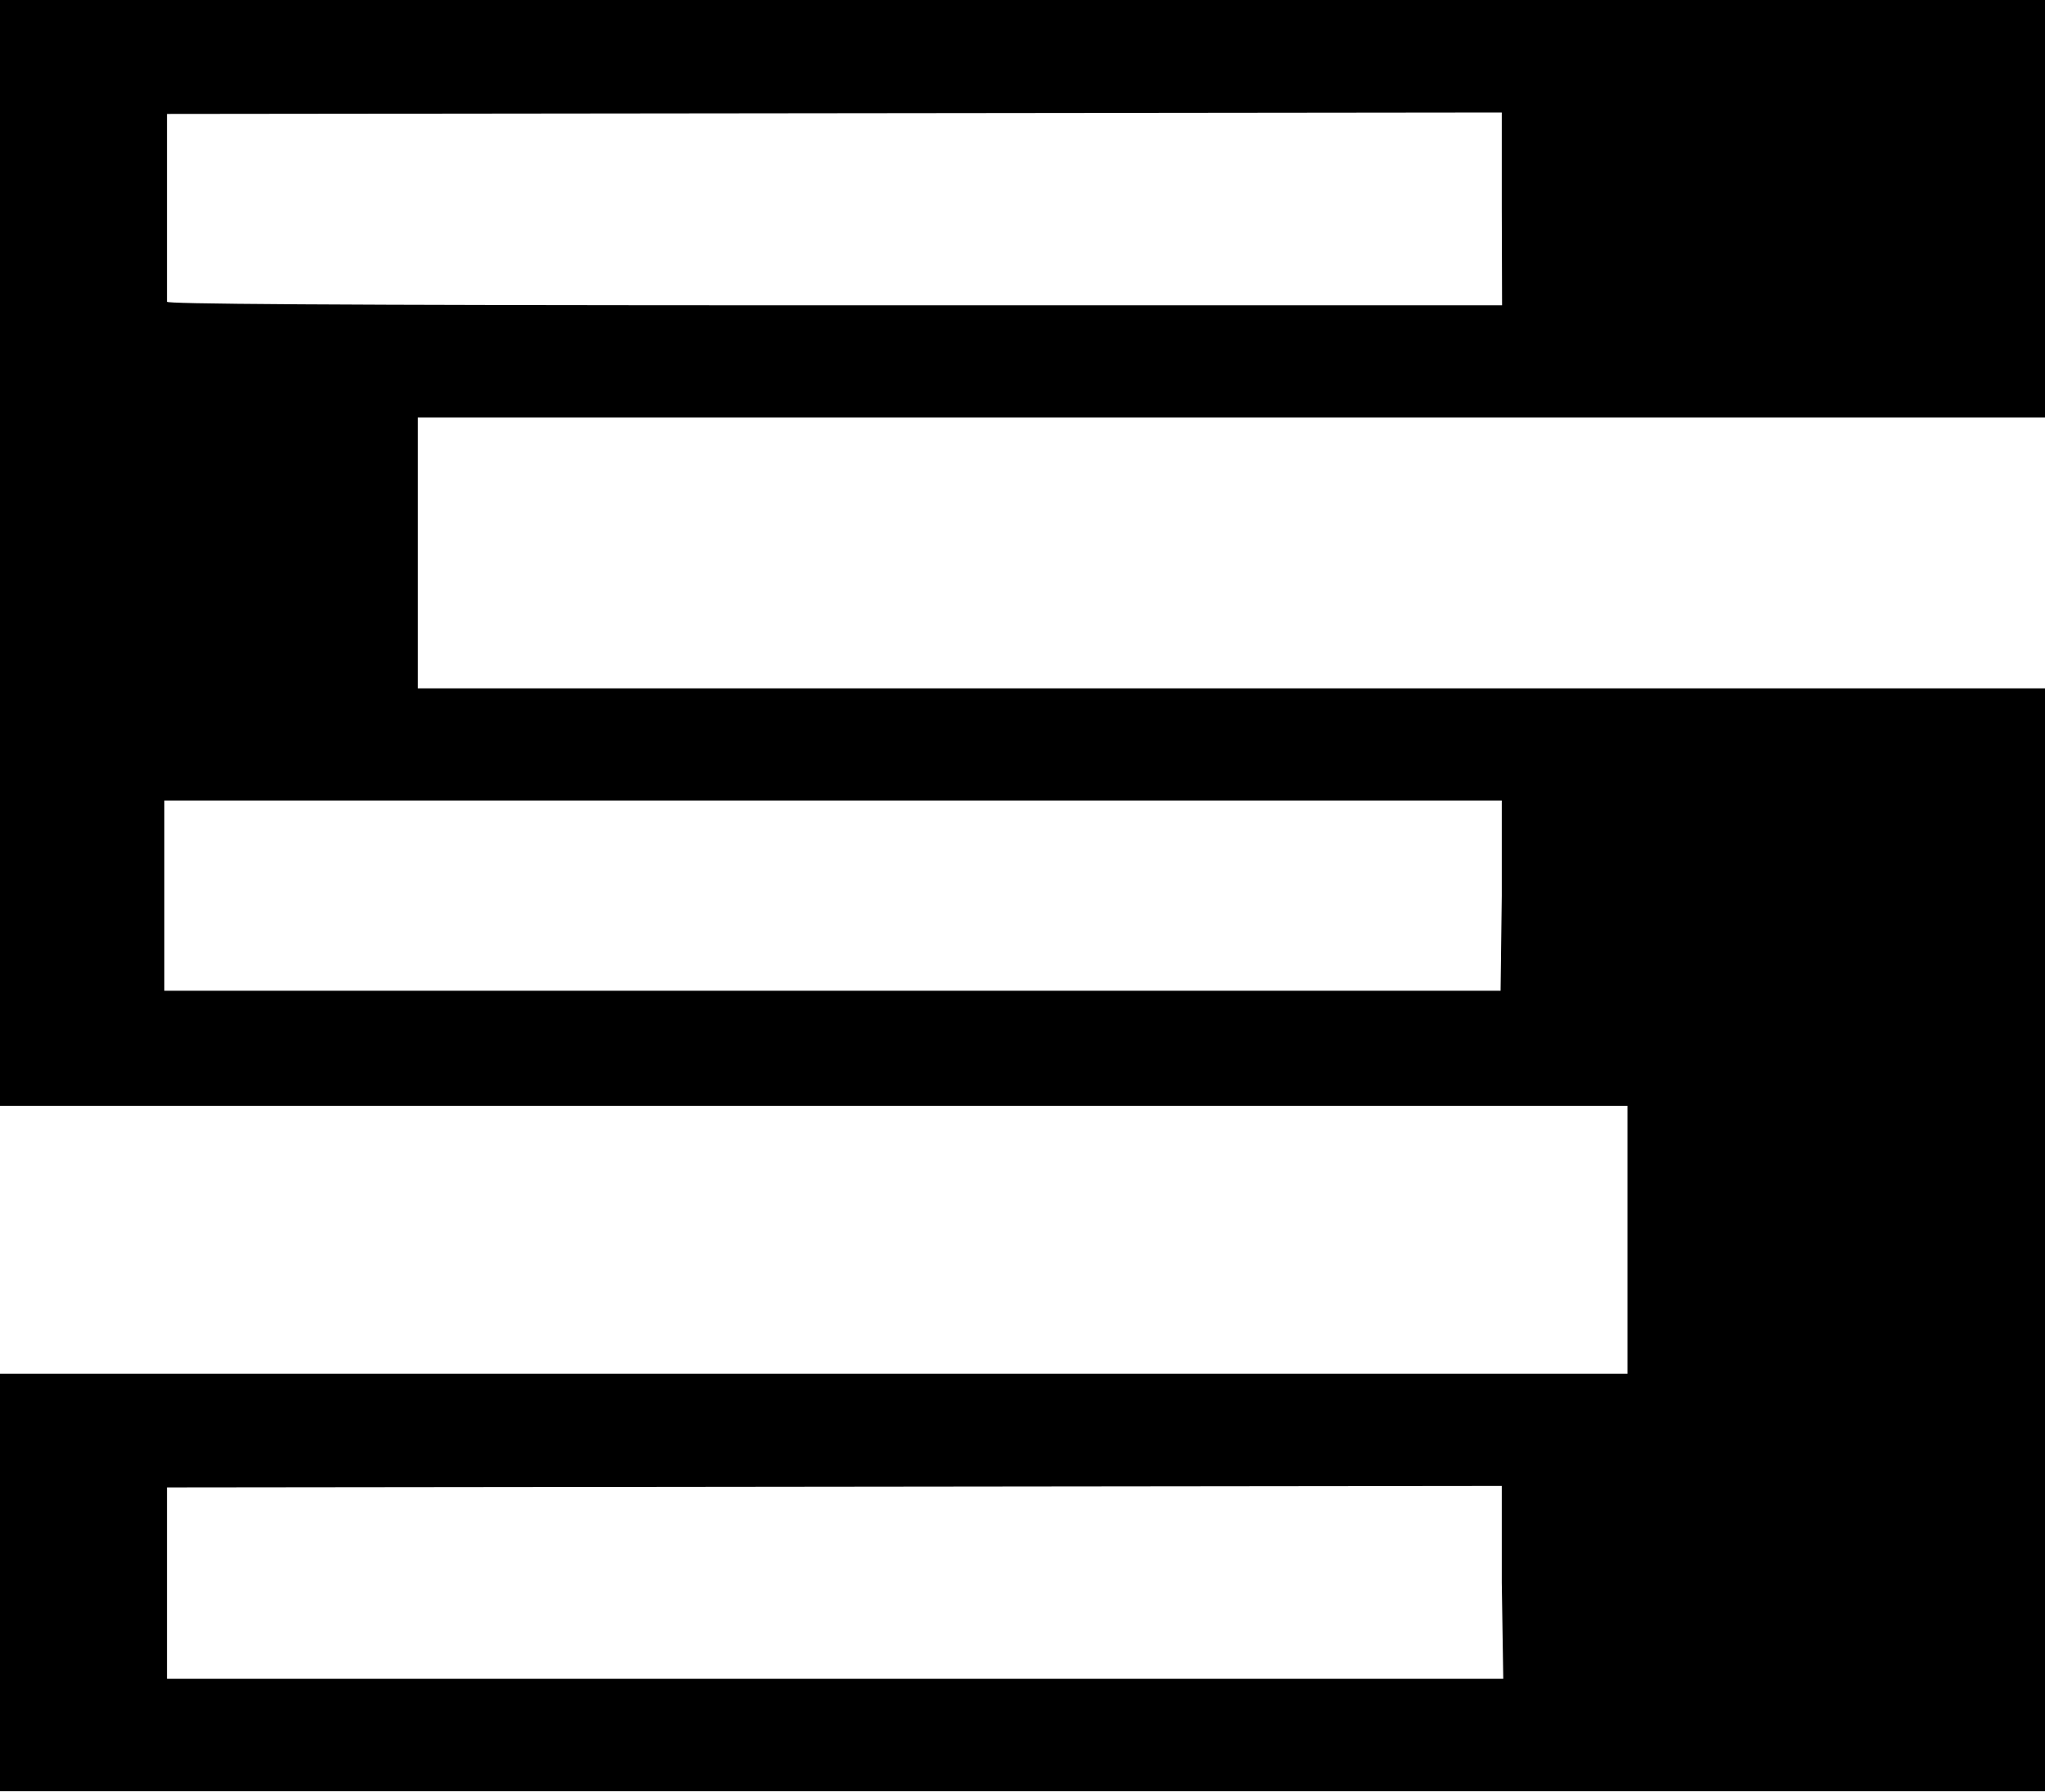
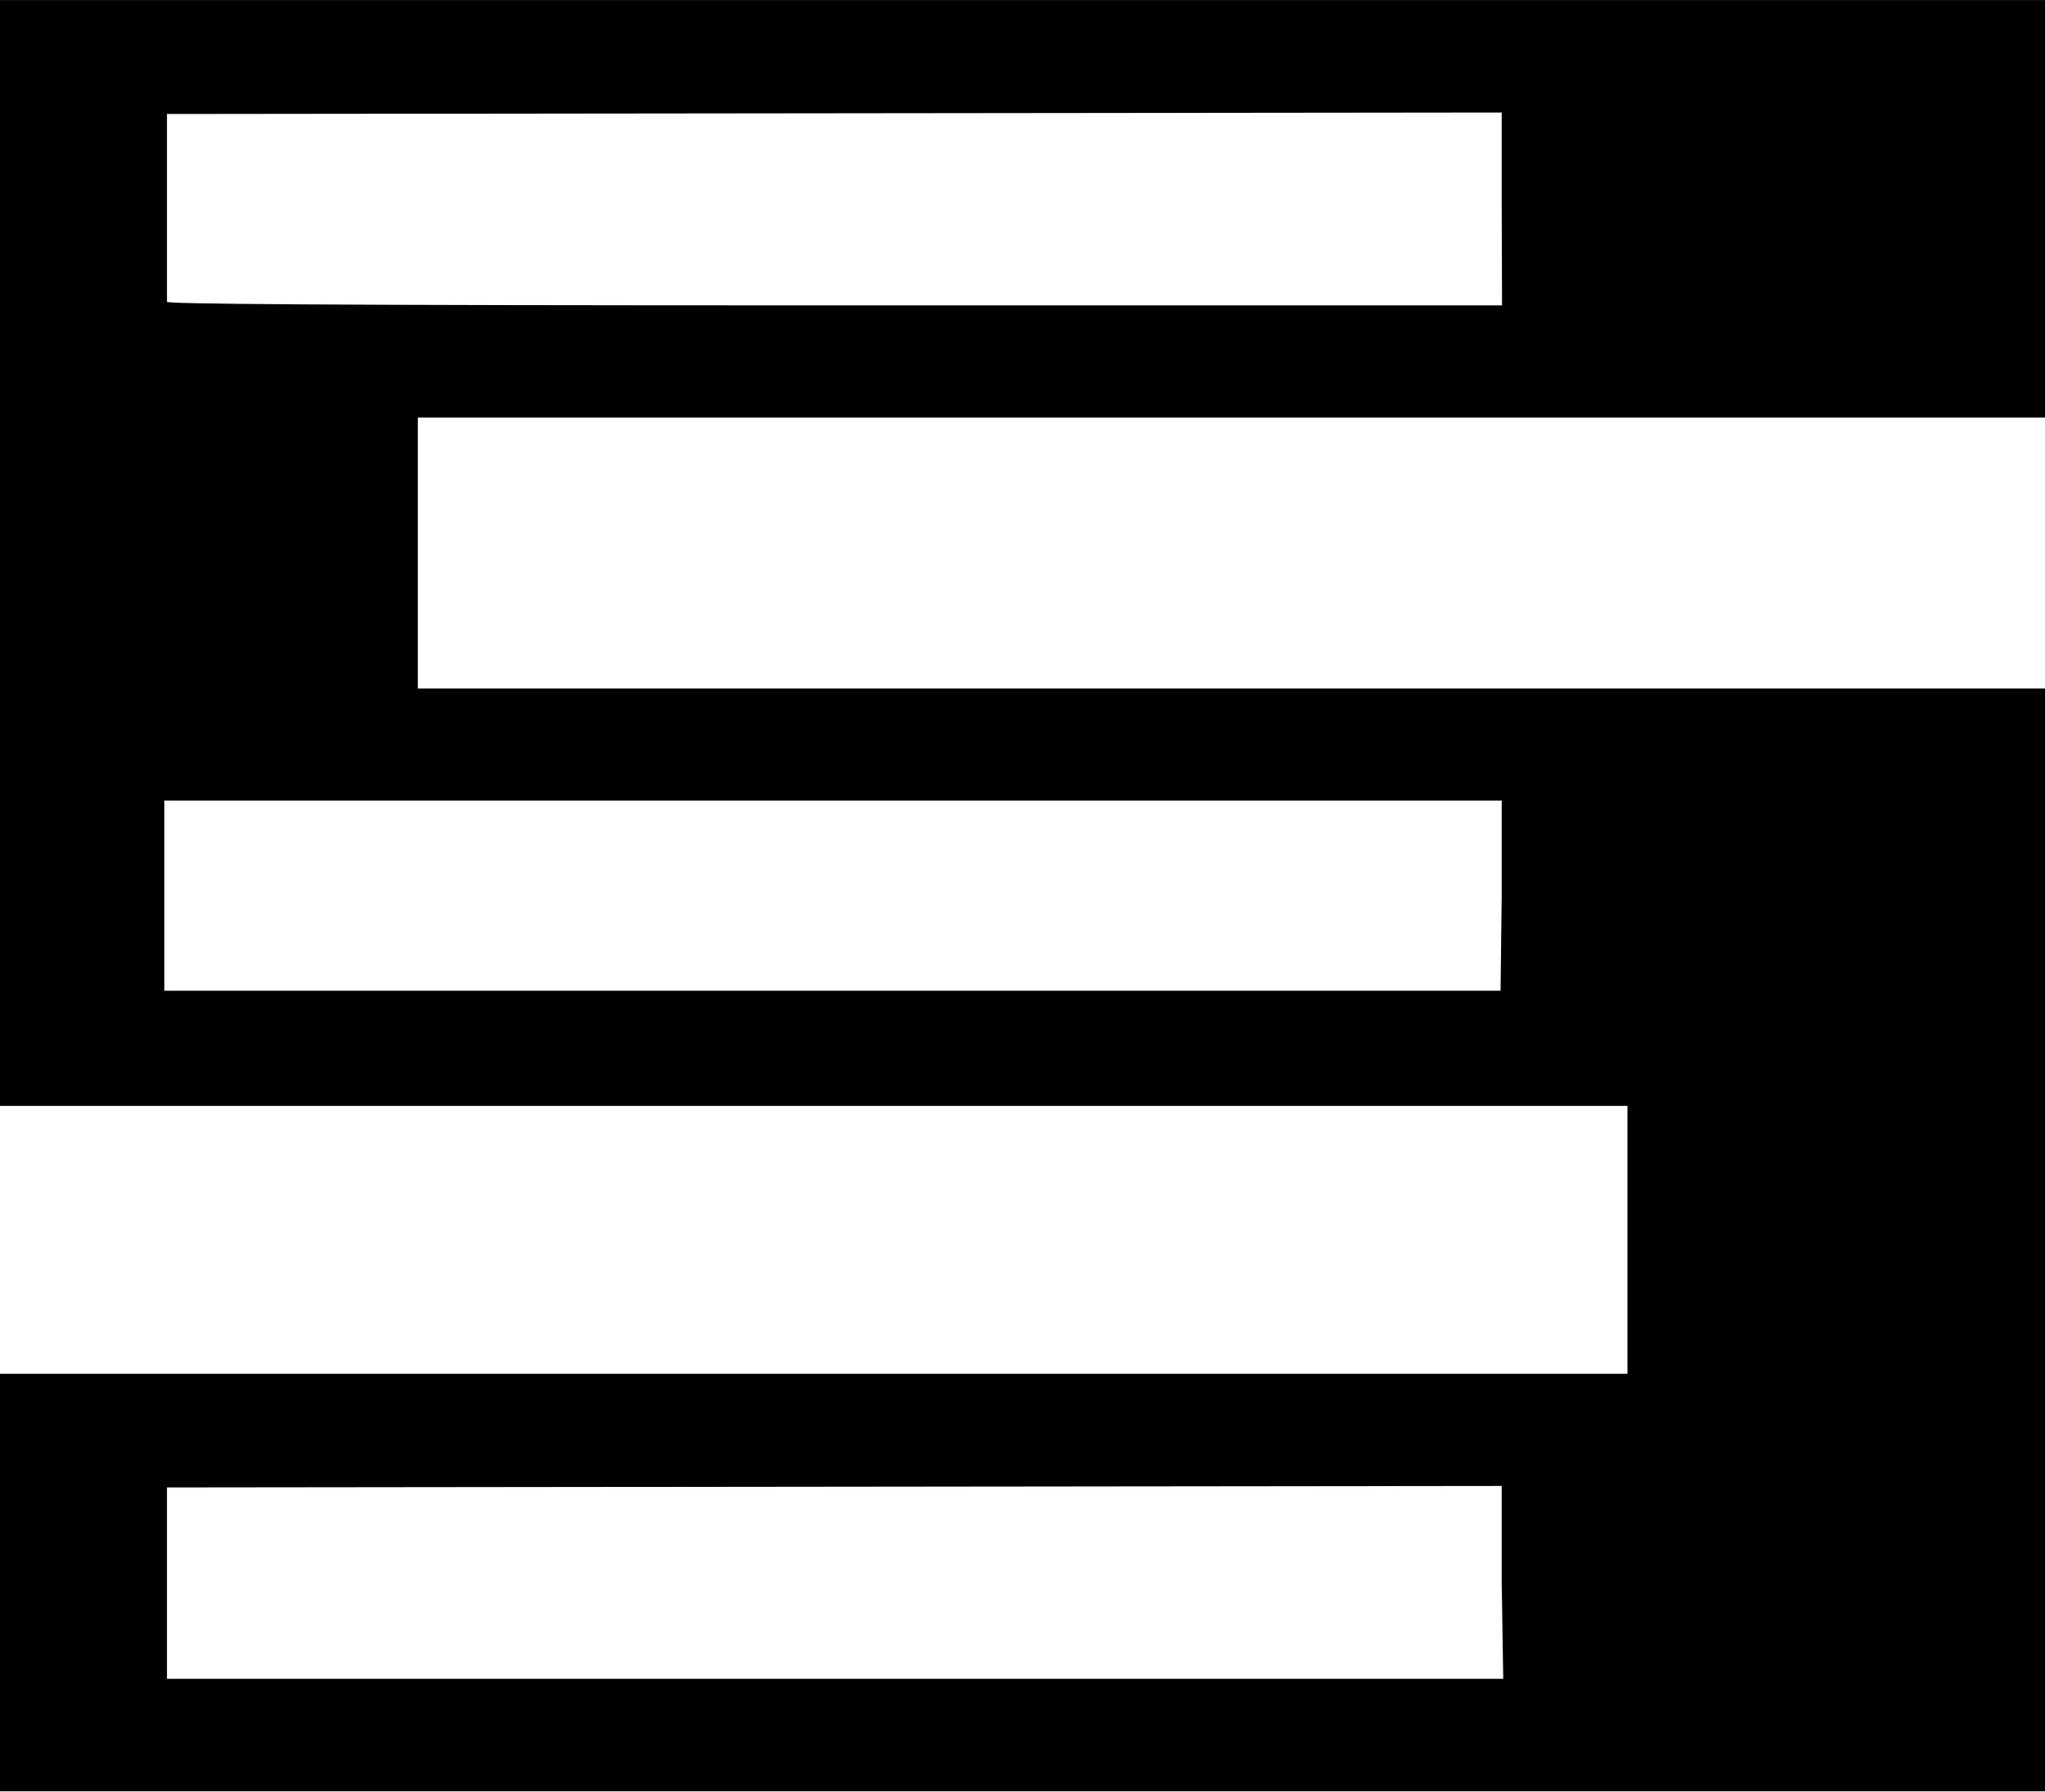
- <svg xmlns="http://www.w3.org/2000/svg" version="1.1" viewBox="0 0 344.12 301.46">
-   <path d="m0 266.33v-35.131h273.86v-45.091h-273.86v-186.11h344.12v70.262h-273.81v45.586h273.81v185.61h-344.12zm252.71 0v-16.252l-224.61 0.248v32.208h224.86zm0-115.6v-16.005h-225.06v32.009h224.86zm0-115.6v-16.203l-224.61 0.248v15.509 16.104c0 0.347 22.743 0.595 112.48 0.595h112.18z" stroke-width="4.955" />
+ <svg xmlns="http://www.w3.org/2000/svg" version="1.1" viewBox="0 0 229.16 200.75">
+   <path d="m0 177.36v-23.394h182.37v-30.027h-182.37v-123.93h229.16v46.789h-182.34v30.357h182.34v123.6h-229.16zm168.28 0v-10.823l-149.57 0.165v21.448h149.74zm0-76.98v-10.658h-149.87v21.315h149.74zm0-76.98v-10.79l-149.57 0.165v21.052c0 0.231 15.145 0.396 74.903 0.396h74.703z" stroke-width="3.3" />
</svg>
